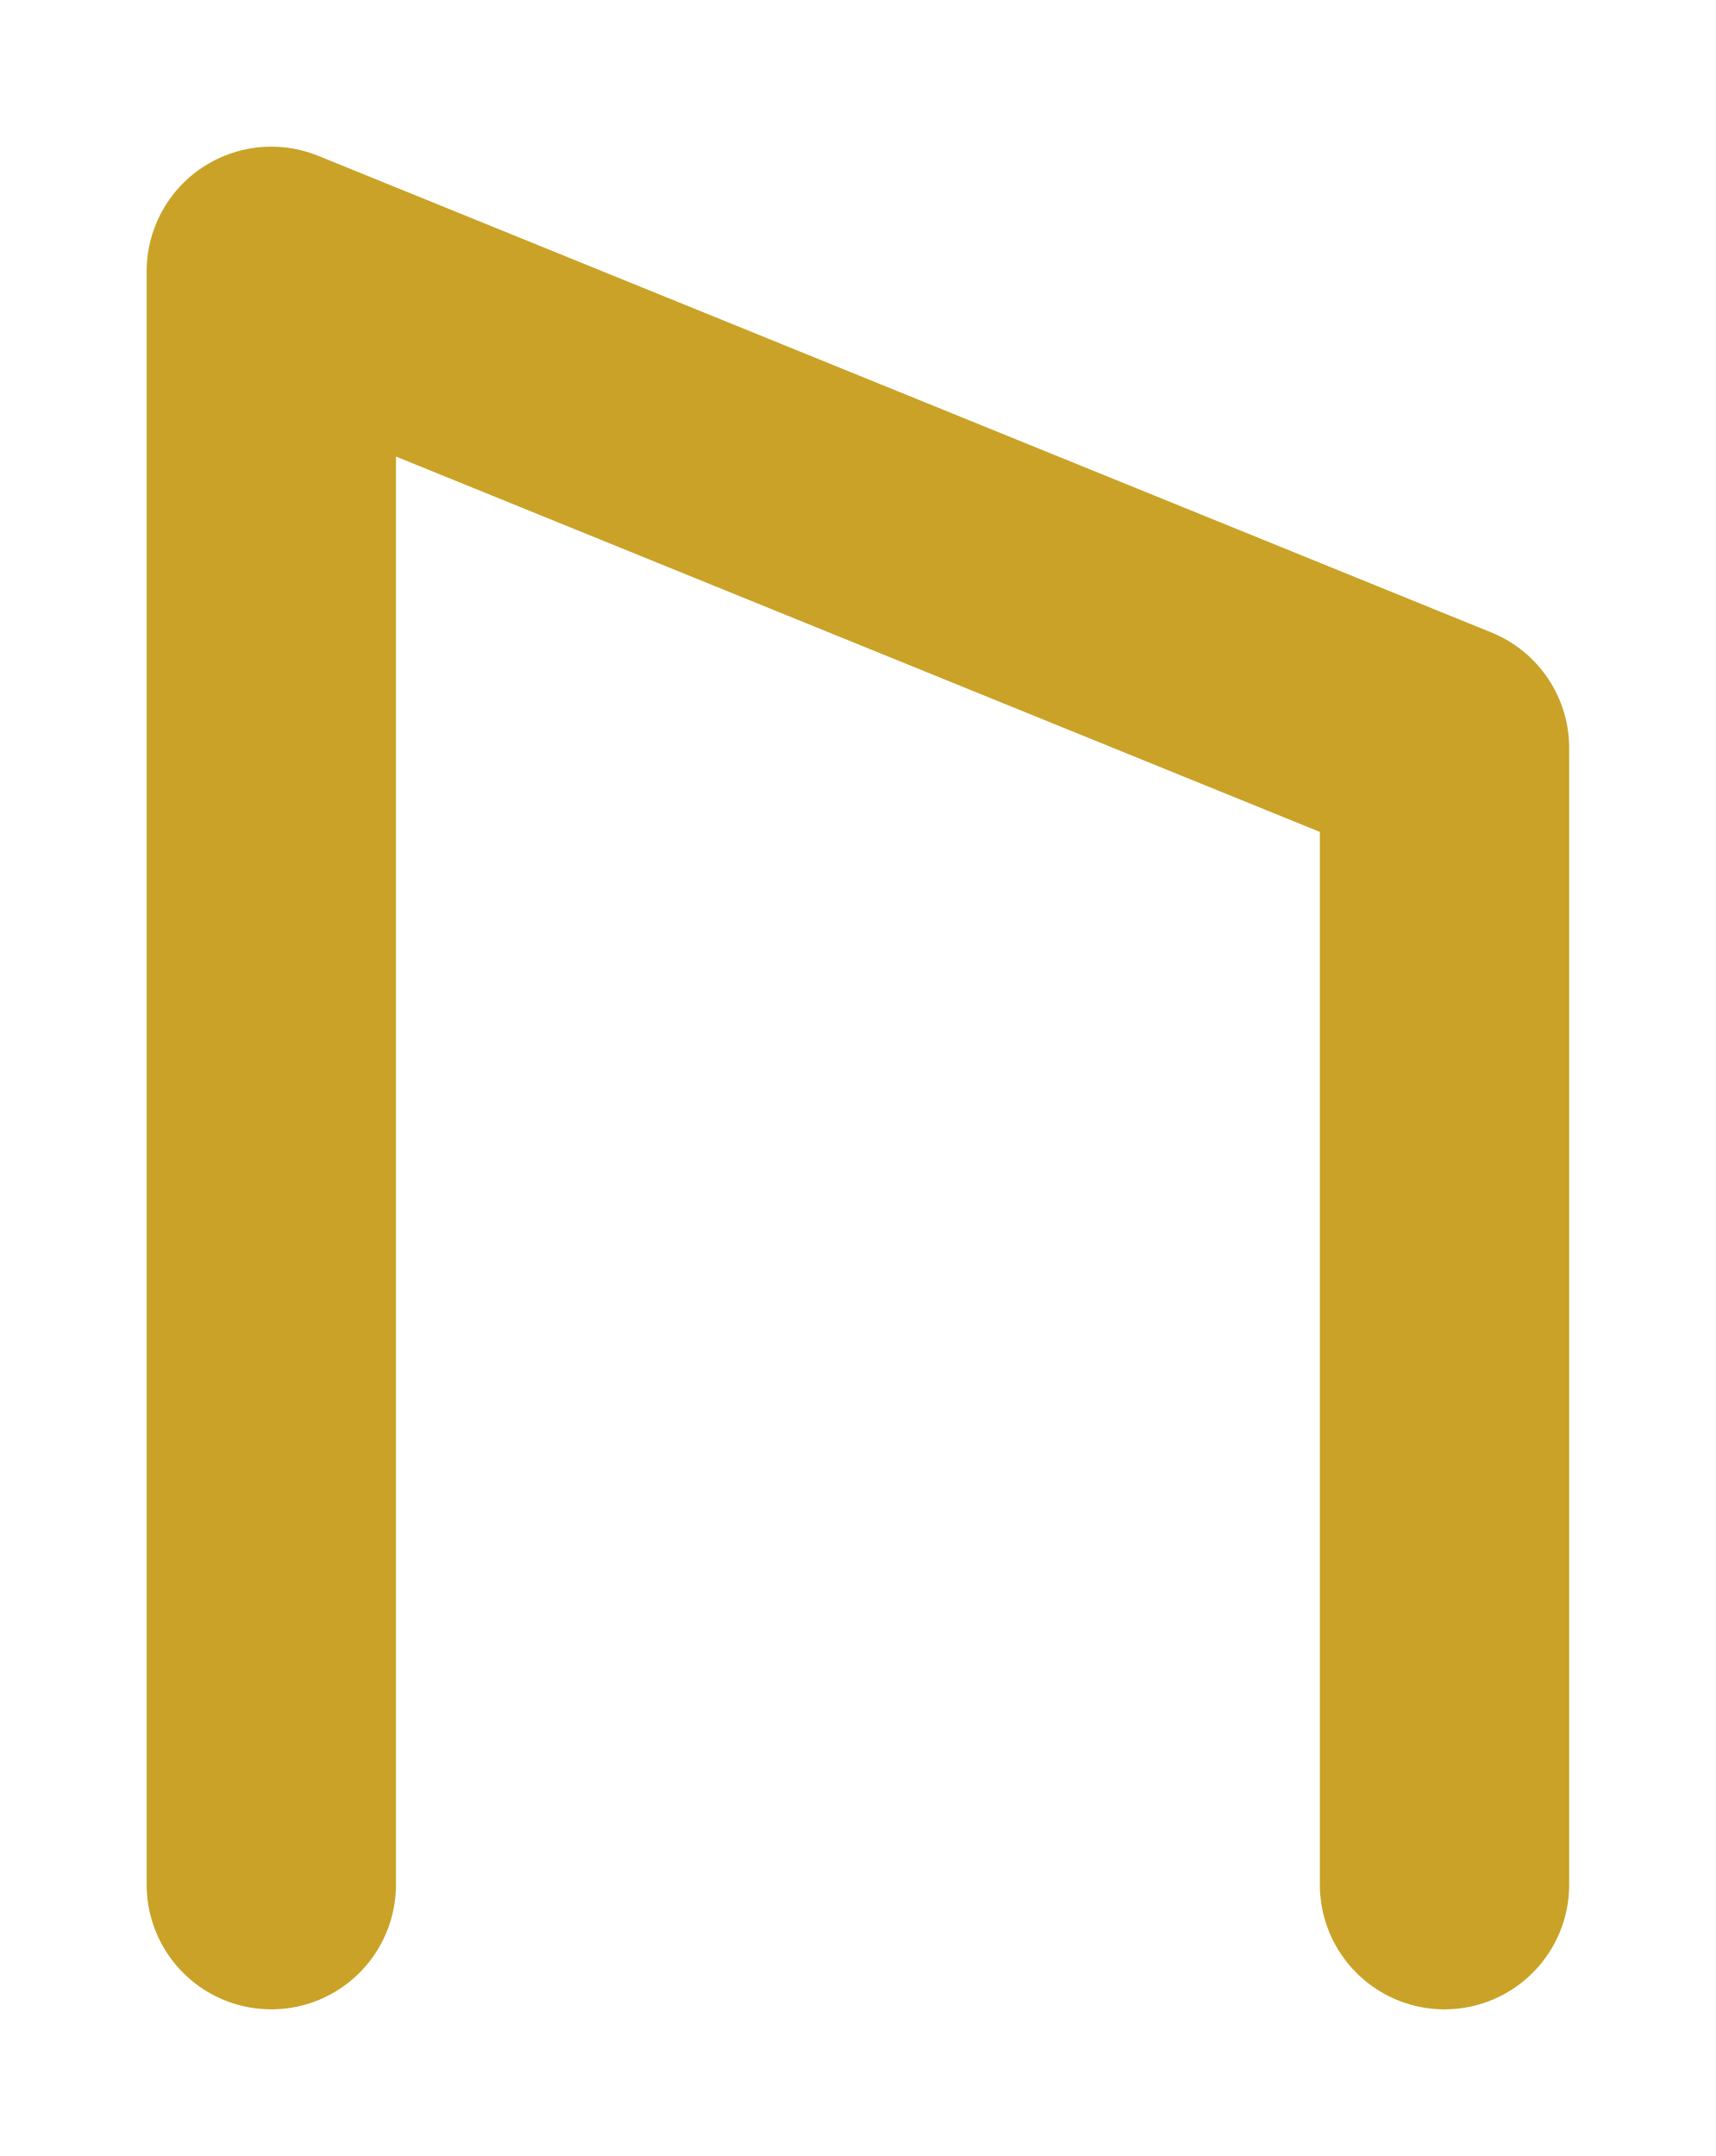
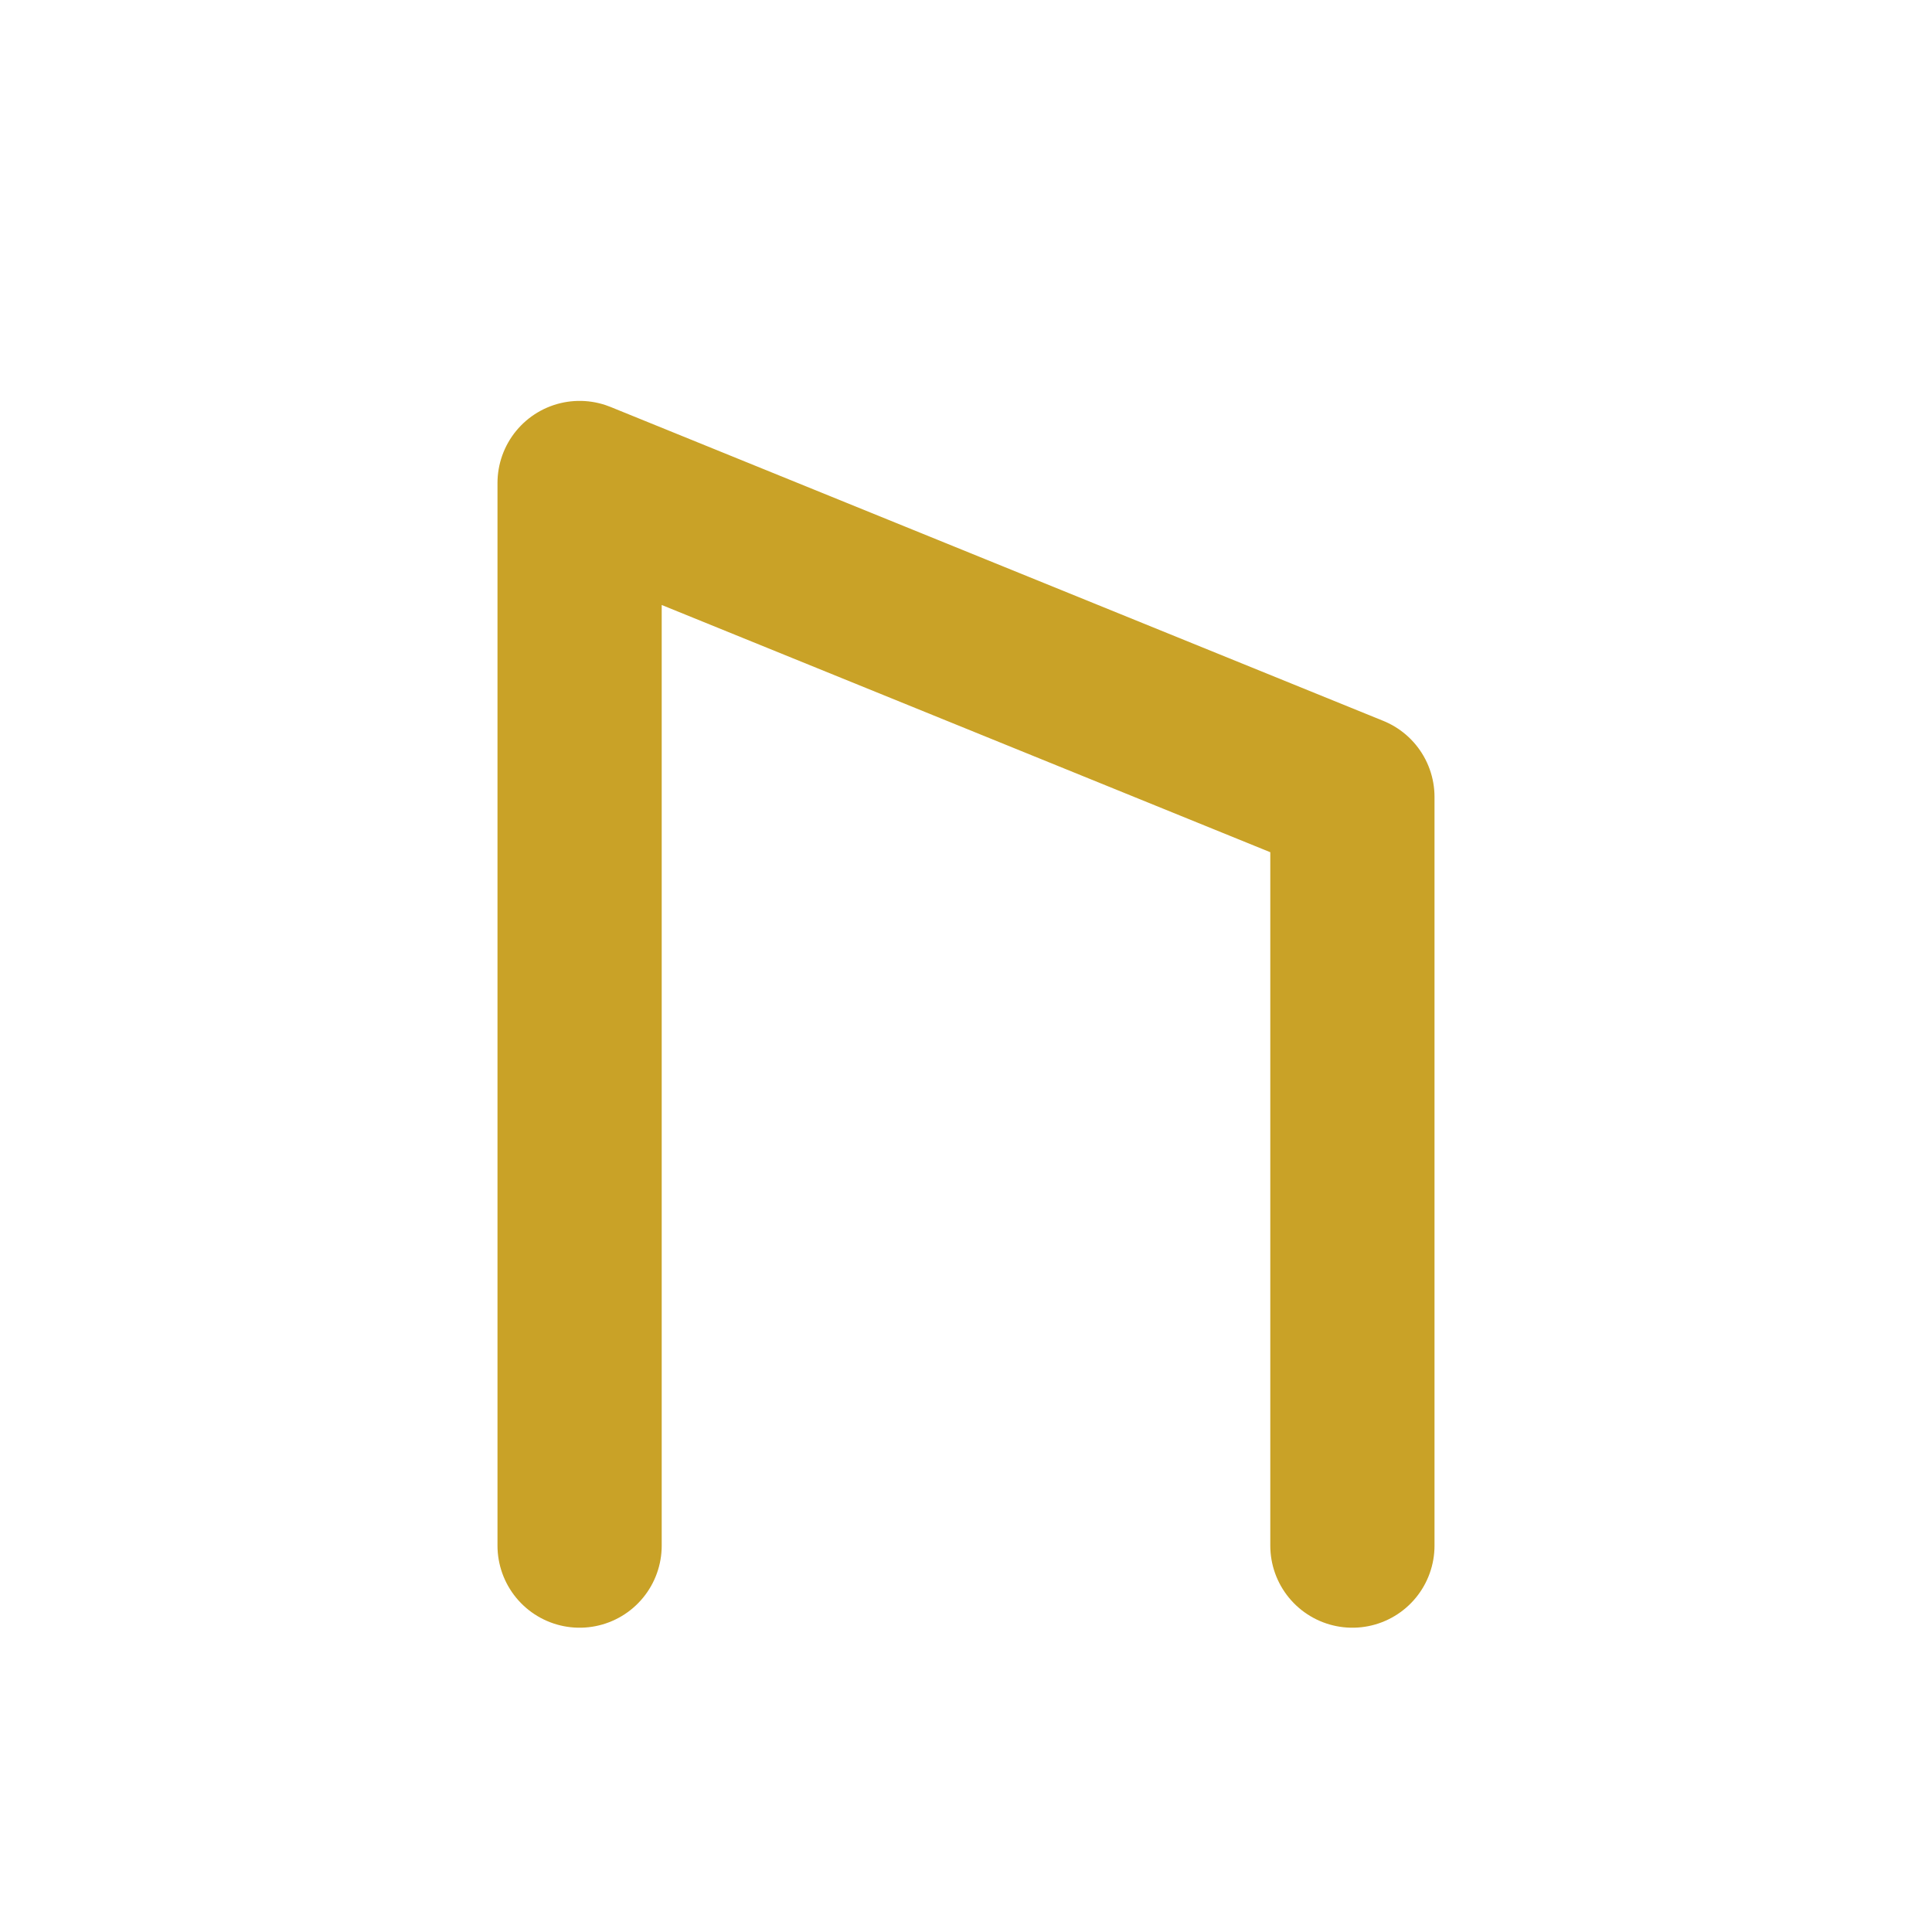
- <svg xmlns="http://www.w3.org/2000/svg" viewBox="8.3 6.3 23.4 29.4" role="img" aria-label="Urd">
+ <svg xmlns="http://www.w3.org/2000/svg" viewBox="0 0 40 40" role="img" aria-label="Urd">
  <path d="M12 32V10l16 6.5V32" fill="none" stroke="#c9a227" stroke-width="3.4" stroke-linecap="round" stroke-linejoin="round" />
</svg>
